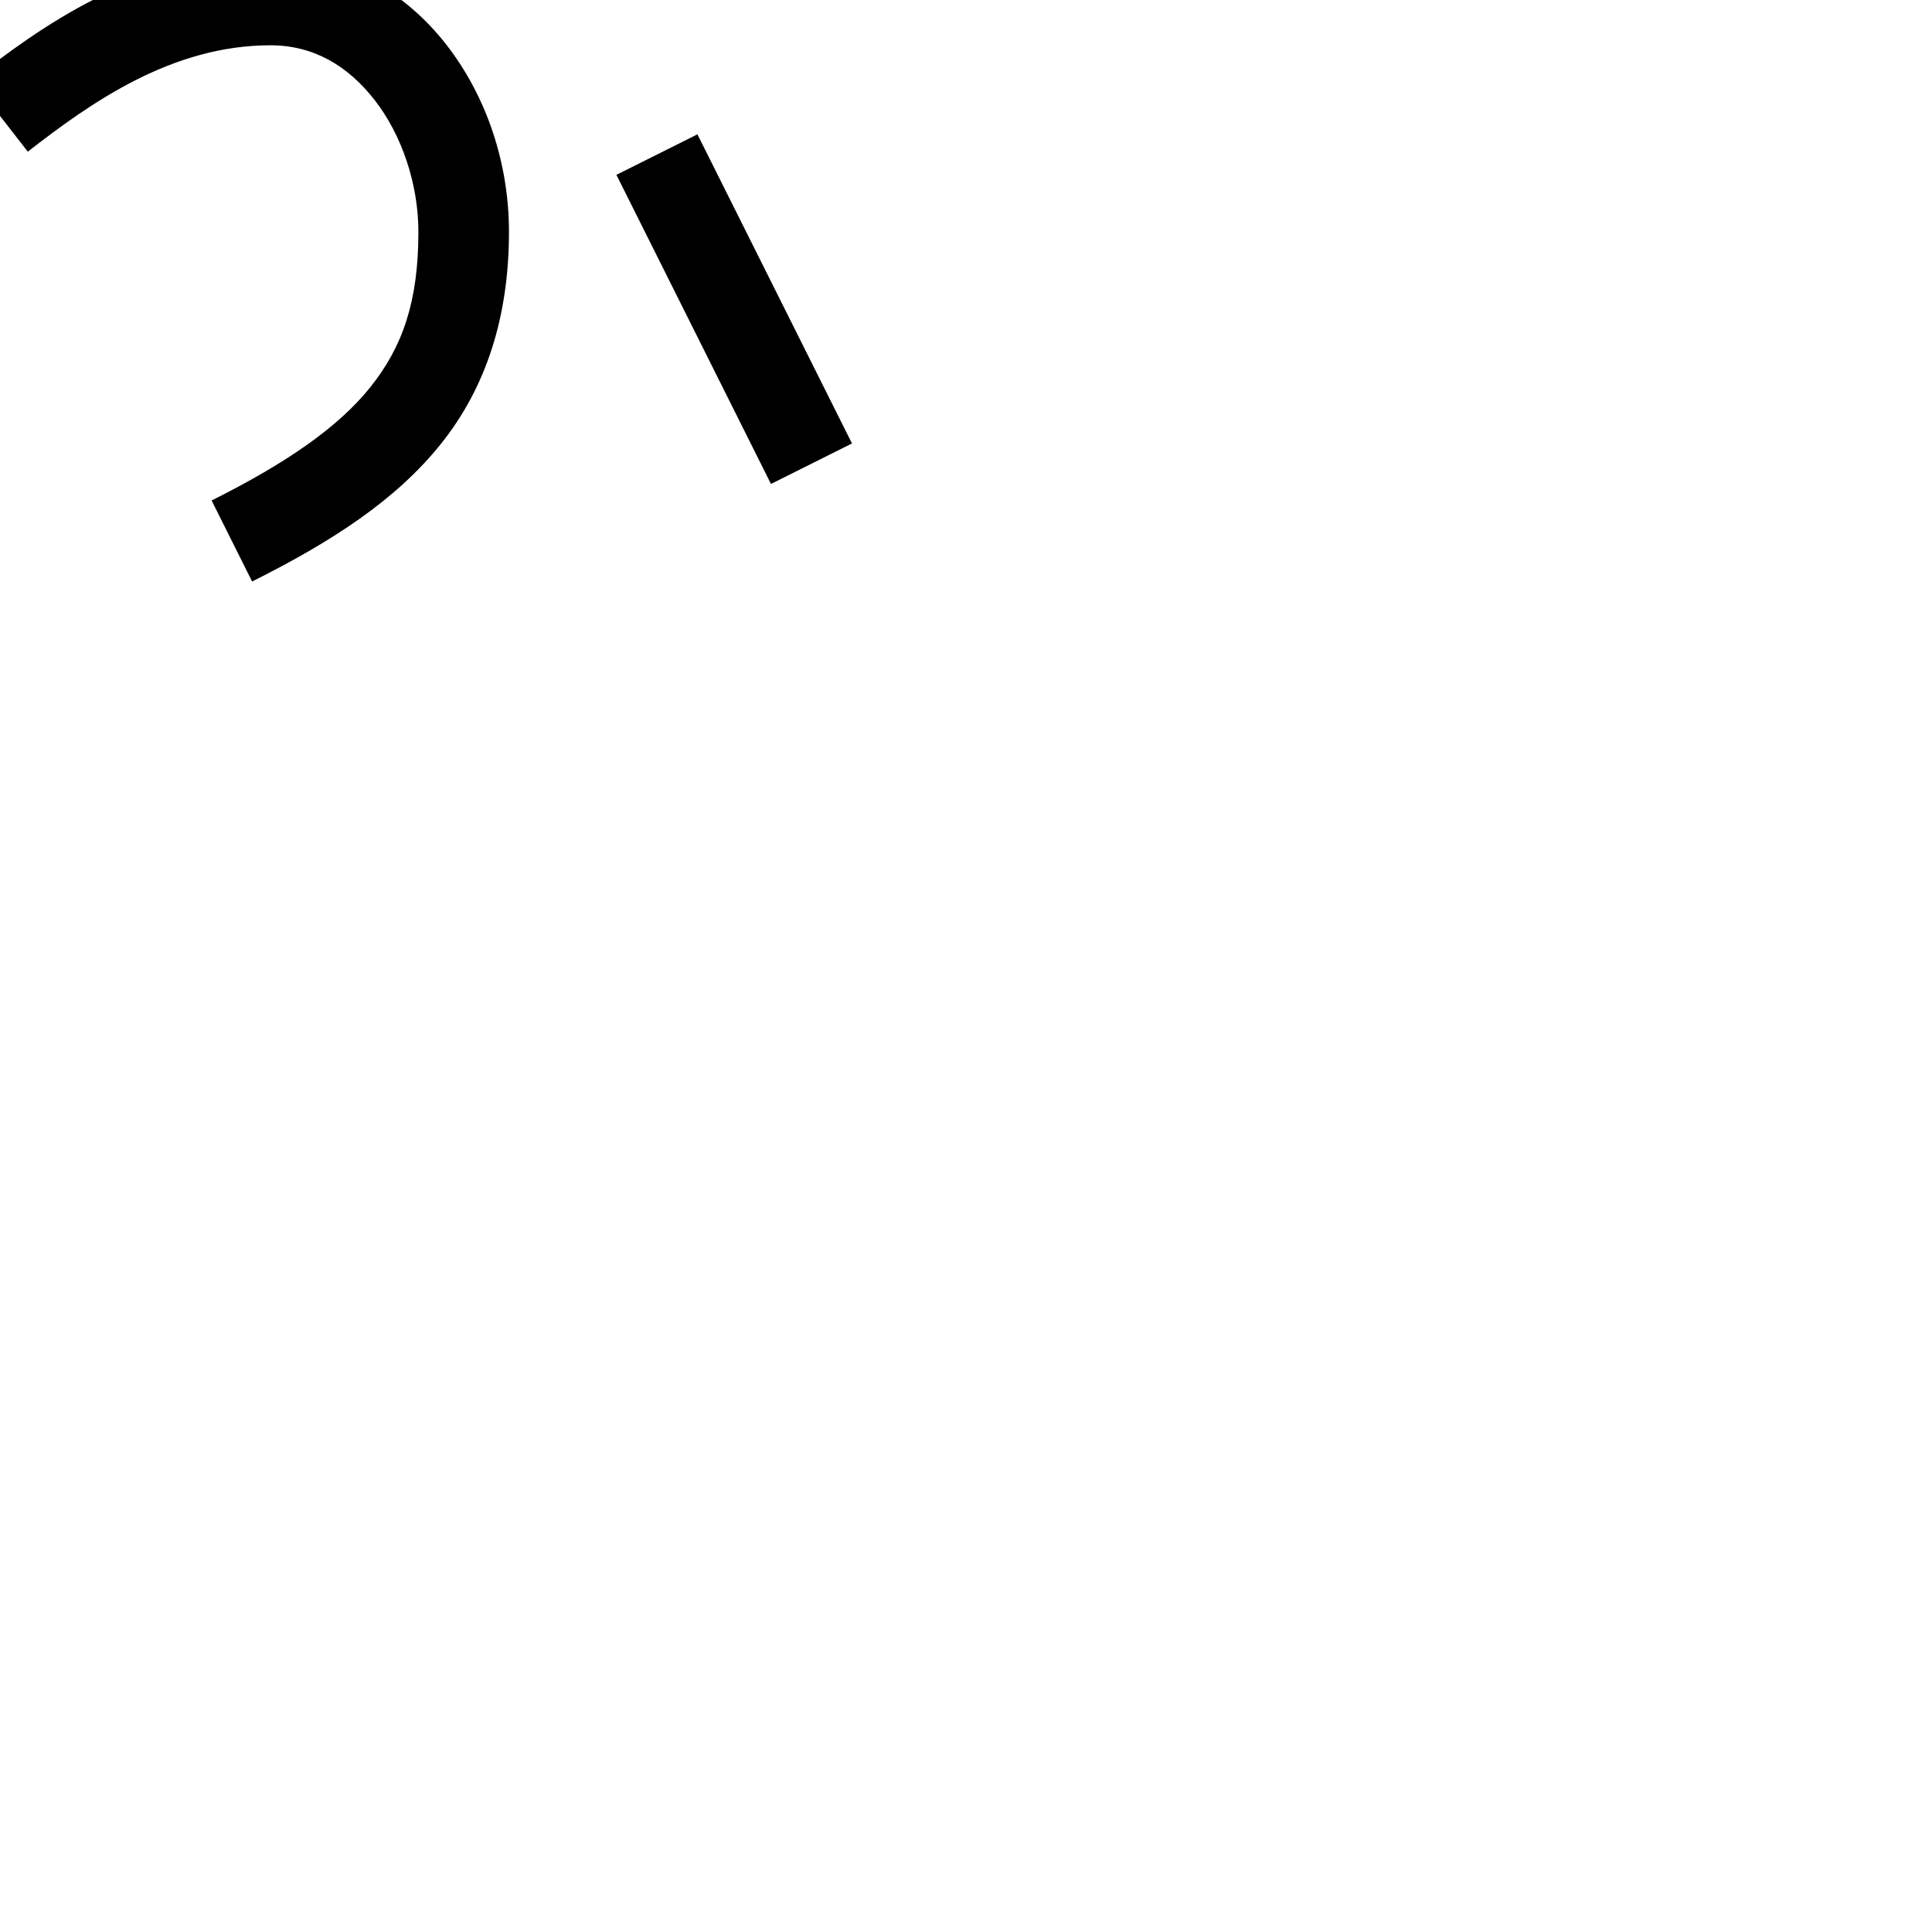
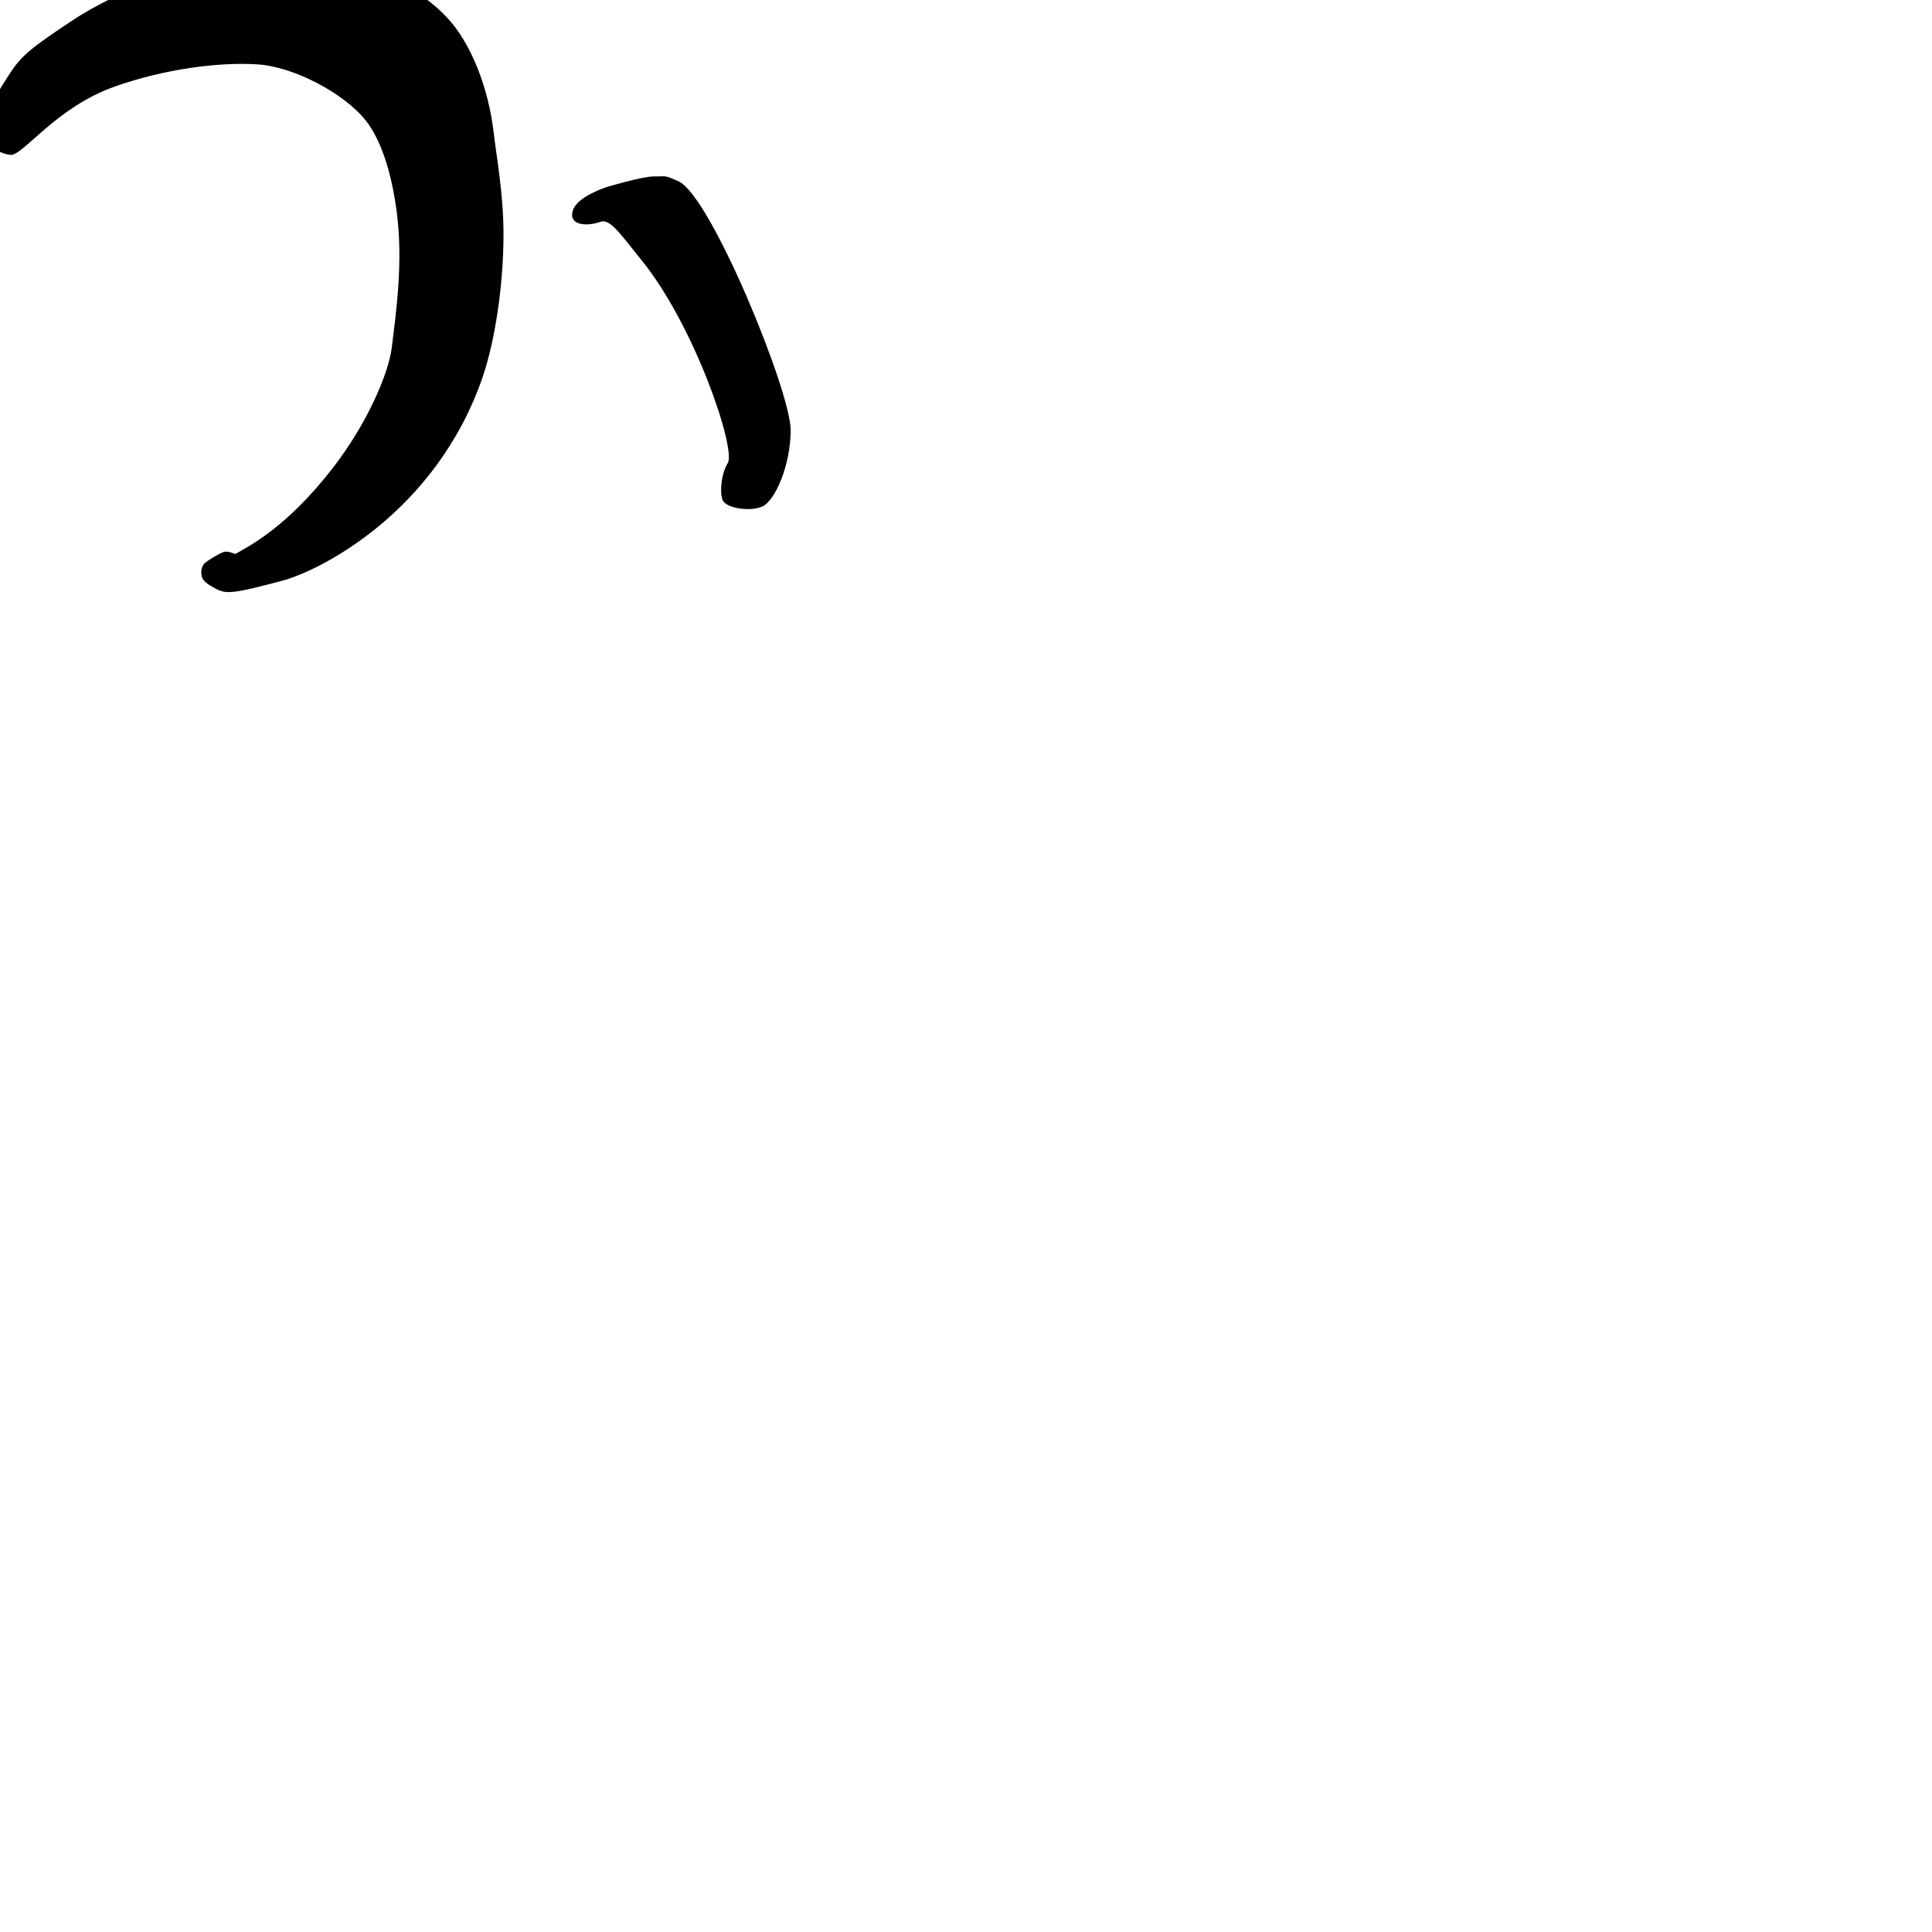
<svg xmlns="http://www.w3.org/2000/svg" width="100" height="100" viewBox="0 0 100 100" version="1.1" id="svg1035">
-   <defs id="defs1032" />
+   <defs id="defs1032">
+     </defs>
  <g id="layer1">
-     <path style="color:#000000;fill:#000000;stroke-linejoin:bevel;-inkscape-stroke:none" d="m 14,-2.344 c -6.89,0 -12.063,3.87 -15.438,6.494 L 1.439,7.85 C 4.712,5.305 8.89,2.344 14,2.344 c 2.219,0 4.005,1.051 5.4,2.846 1.396,1.795 2.256,4.331 2.256,6.811 0,3.609 -0.82,5.954 -2.486,8.037 -1.667,2.083 -4.357,3.937 -8.217,5.867 l 2.096,4.193 c 4.14,-2.07 7.448,-4.216 9.781,-7.133 C 25.163,20.048 26.344,16.391 26.344,12 26.344,8.479 25.206,5.016 23.102,2.311 20.997,-0.395 17.781,-2.344 14,-2.344 Z" id="path5053" />
-     <path style="color:#000000;fill:#000000;-inkscape-stroke:none" d="m 36.098,6.953 -4.193,2.096 8,16 4.193,-2.096 z" id="path5055" />
+     <path style="fill:#000000;stroke-width:2.55;stroke-linecap:round;stroke-linejoin:round" d="M 0.134,4.392 C 1.014,2.998 1.091,2.819 3.772,1.04 6.072,-0.485 10.341,-2.138 12.562,-2.138 c 3.31,0 7.76,0.066 10.555,3.023 1.267,1.341 2.175,3.659 2.446,6.056 0.131,1.156 0.499,3.076 0.498,5.201 -0.001,2.619 -0.44,5.528 -1.093,7.414 -2.426,7.004 -8.451,9.993 -10.335,10.495 -2.581,0.689 -2.923,0.709 -3.474,0.417 -0.326,-0.173 -0.638,-0.369 -0.708,-0.604 -0.051,-0.171 -0.081,-0.551 0.21,-0.768 0.054,-0.04 0.502,-0.356 0.886,-0.515 0.259,-0.107 0.598,0.116 0.651,0.085 0.662,-0.389 2.609,-1.322 5.031,-4.447 1.735,-2.239 2.879,-4.833 3.051,-6.245 0.231,-1.889 0.59,-4.392 0.258,-6.978 C 20.259,8.833 19.683,7.196 18.944,6.254 17.81,4.81 15.195,3.462 13.368,3.335 11.389,3.197 8.538,3.561 5.947,4.477 2.863,5.566 1.169,8.099 0.534,8.015 -0.297,7.906 -0.435,7.474 -0.646,6.91 -0.891,6.253 -0.336,5.135 0.134,4.392 Z" id="path412" />
+     <path style="fill:#000000;stroke-width:2.55;stroke-linecap:round;stroke-linejoin:round" d="m 31.446,9.669 c 0,0 1.821,-0.549 2.42,-0.537 0.62,0.012 0.465,-0.102 1.262,0.258 1.659,0.75 5.791,10.843 5.796,12.87 0.004,1.811 -0.811,3.678 -1.473,3.961 -0.661,0.283 -1.843,0.071 -2.032,-0.307 -0.189,-0.378 -0.086,-1.415 0.246,-1.935 0.459,-0.718 -1.731,-7.168 -4.464,-10.518 -0.986,-1.209 -1.606,-2.157 -2.097,-1.986 -0.779,0.271 -1.69,0.179 -1.454,-0.577 0.236,-0.756 1.795,-1.228 1.795,-1.228 z" id="path573" />
  </g>
</svg>
